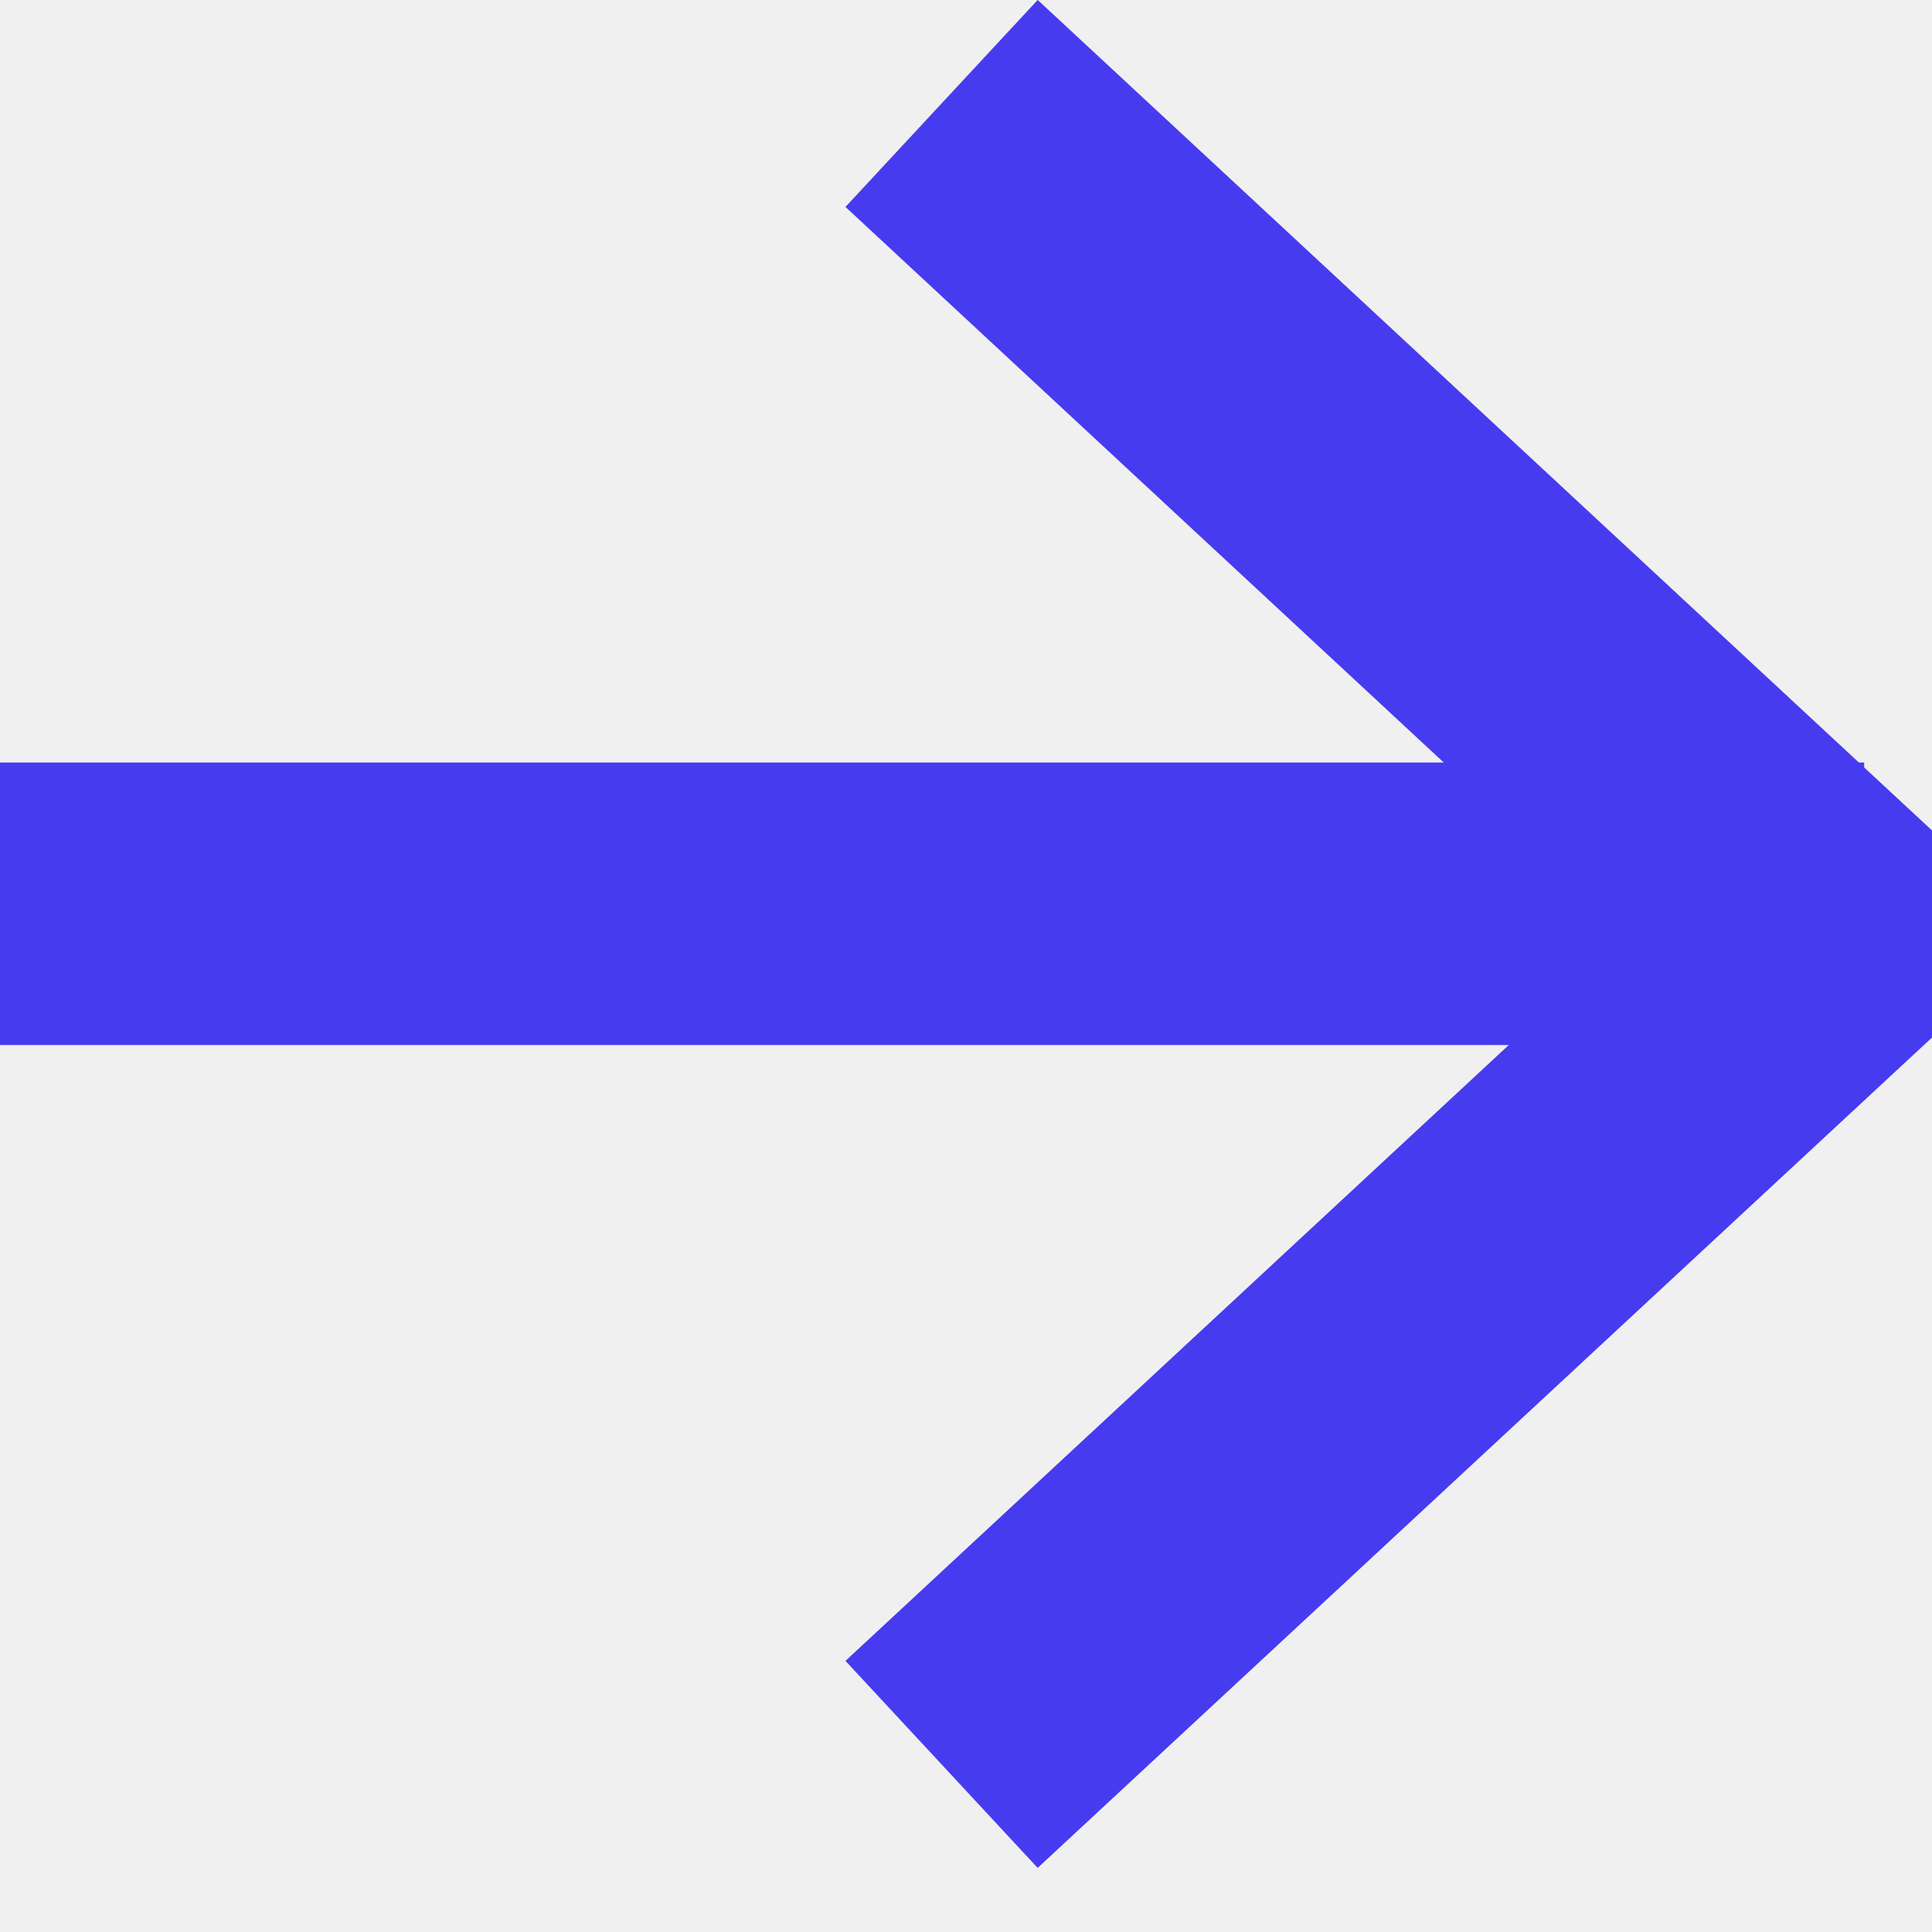
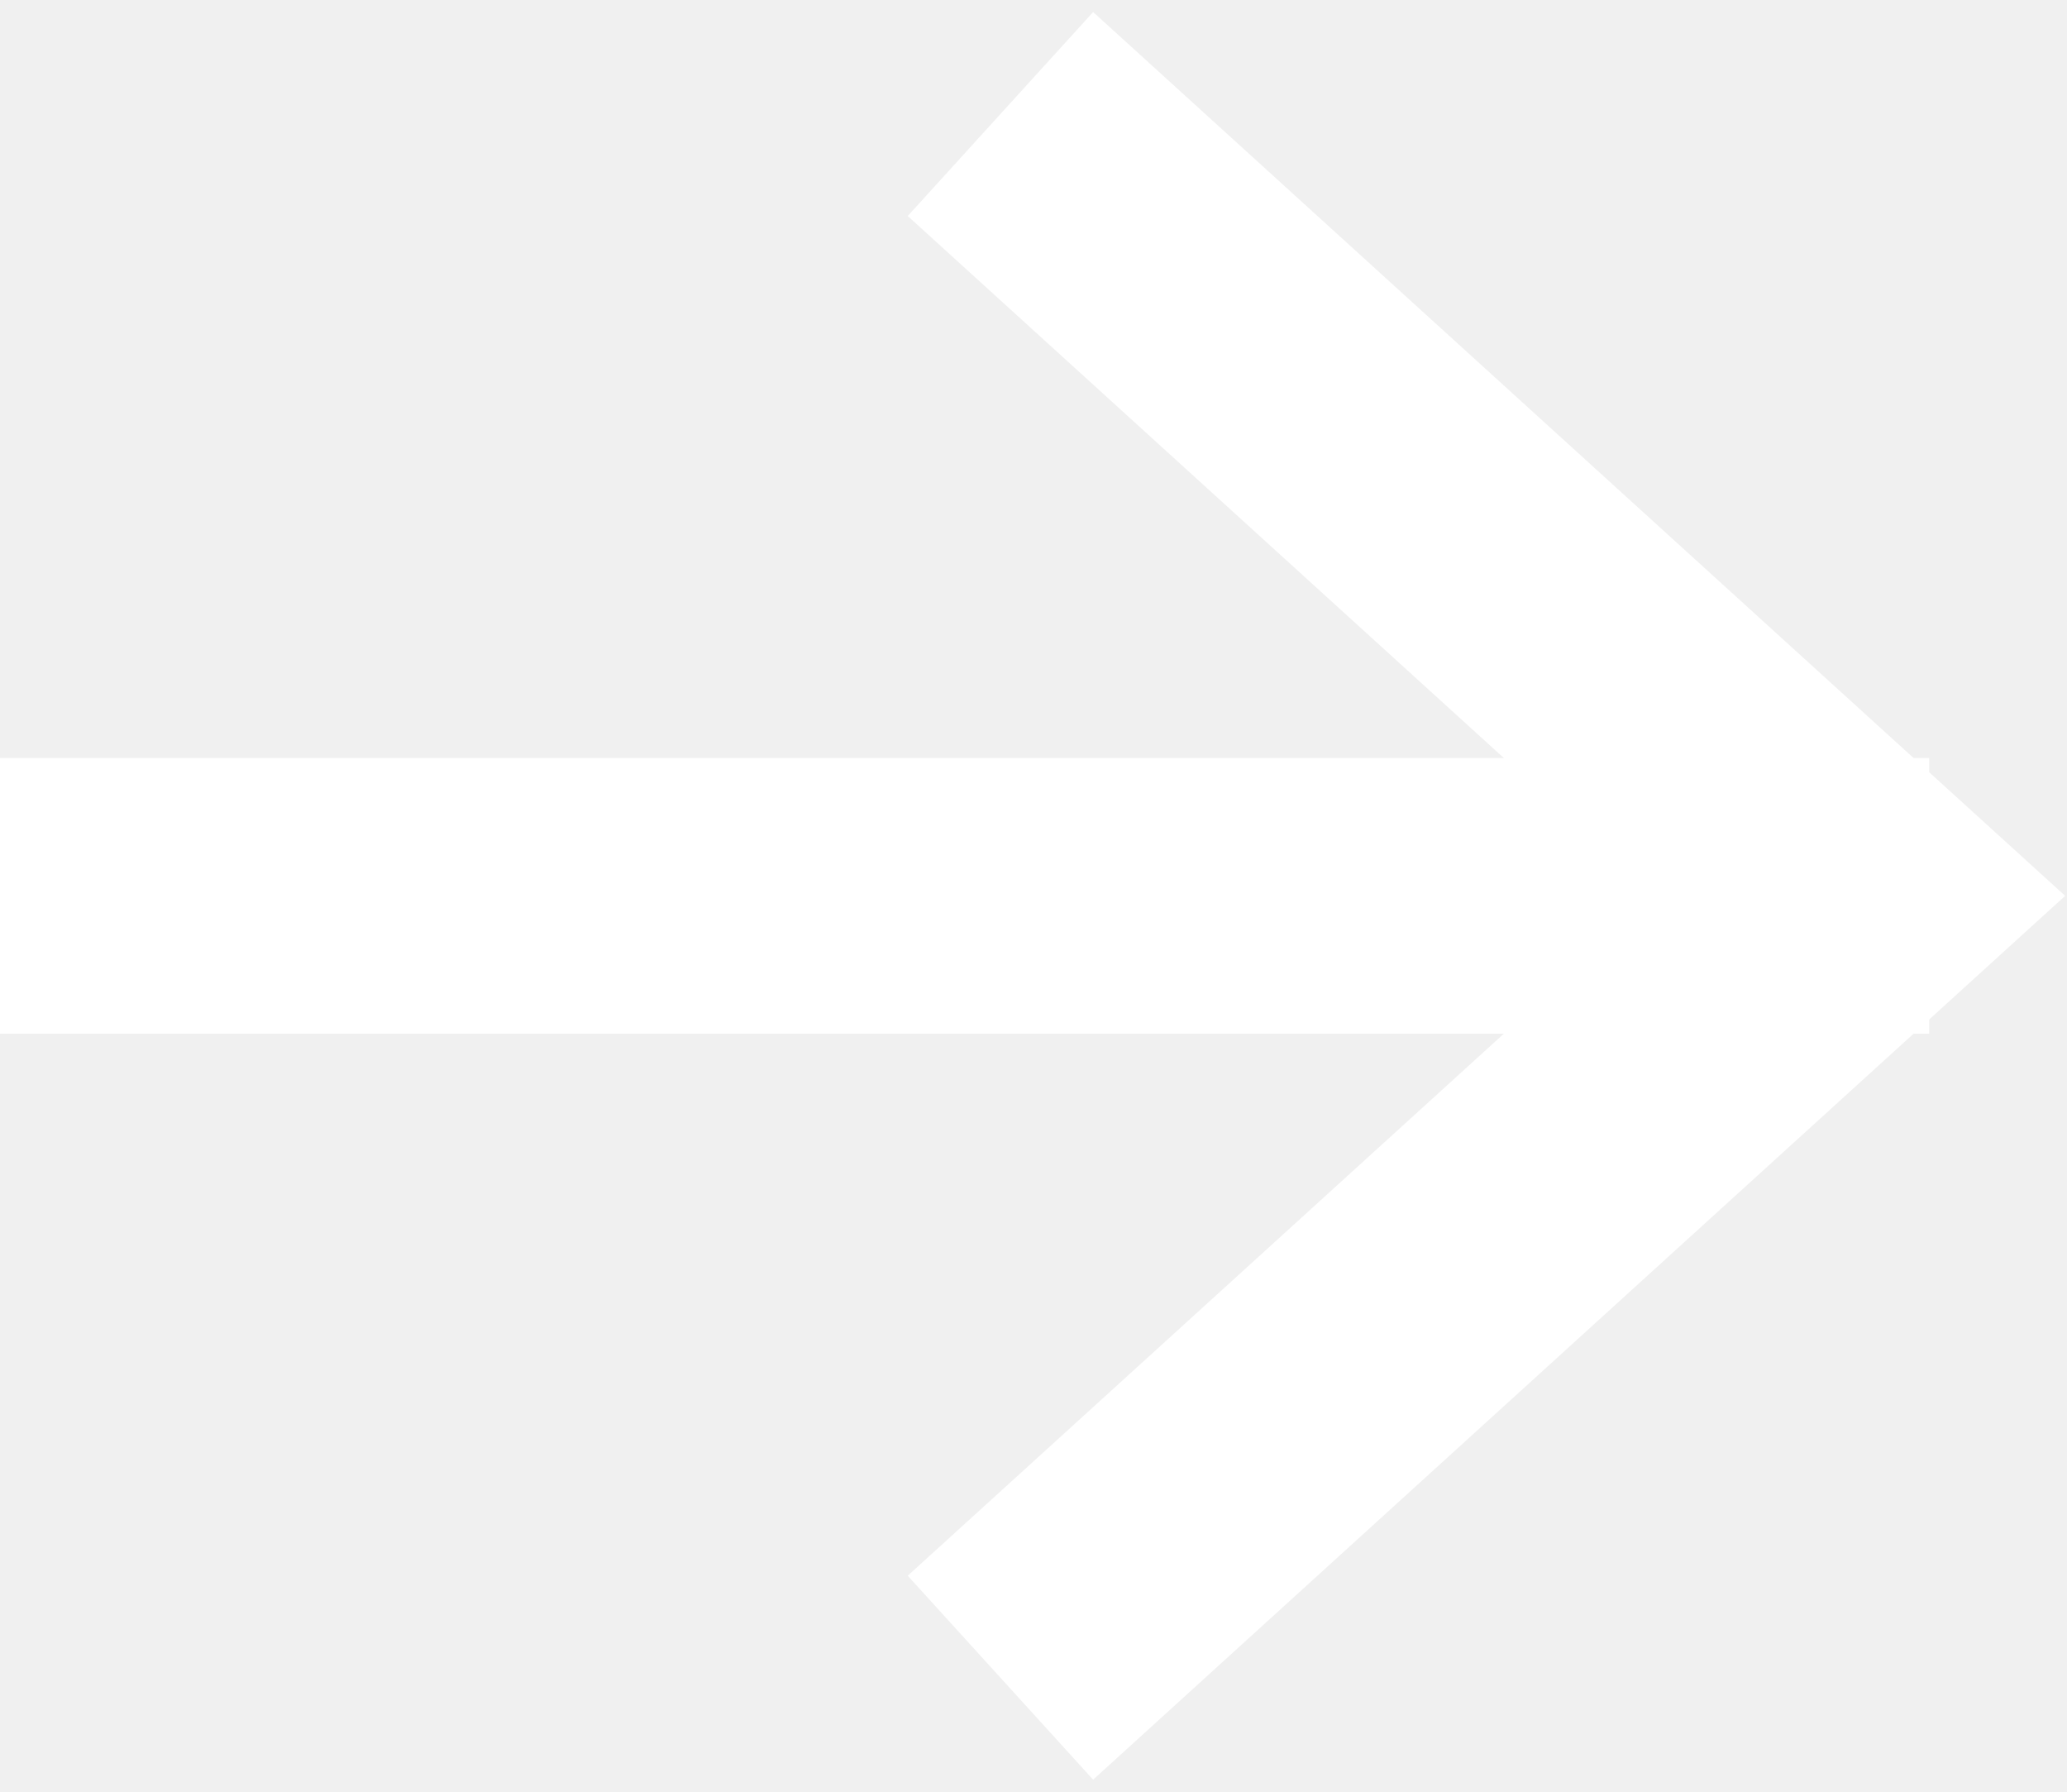
- <svg xmlns="http://www.w3.org/2000/svg" width="14" height="14" viewBox="0 0 14 14" fill="none">
-   <path d="M7.573 1.446L13.304 6.768L7.573 12.089" stroke="#473BF0" stroke-width="2.047" stroke-linecap="square" stroke-linejoin="bevel" />
-   <path d="M1.023 6.549H12.485" stroke="#473BF0" stroke-width="2.047" stroke-linecap="square" stroke-linejoin="bevel" />
+ <svg xmlns="http://www.w3.org/2000/svg" width="15" height="13" viewBox="0 0 15 13" fill="none">
+   <path d="M1 6.5H13" stroke="white" stroke-width="2" stroke-linecap="square" />
+   <path d="M8 1.5L13.5 6.5L8 11.5" stroke="white" stroke-width="2" stroke-linecap="square" />
</svg>
